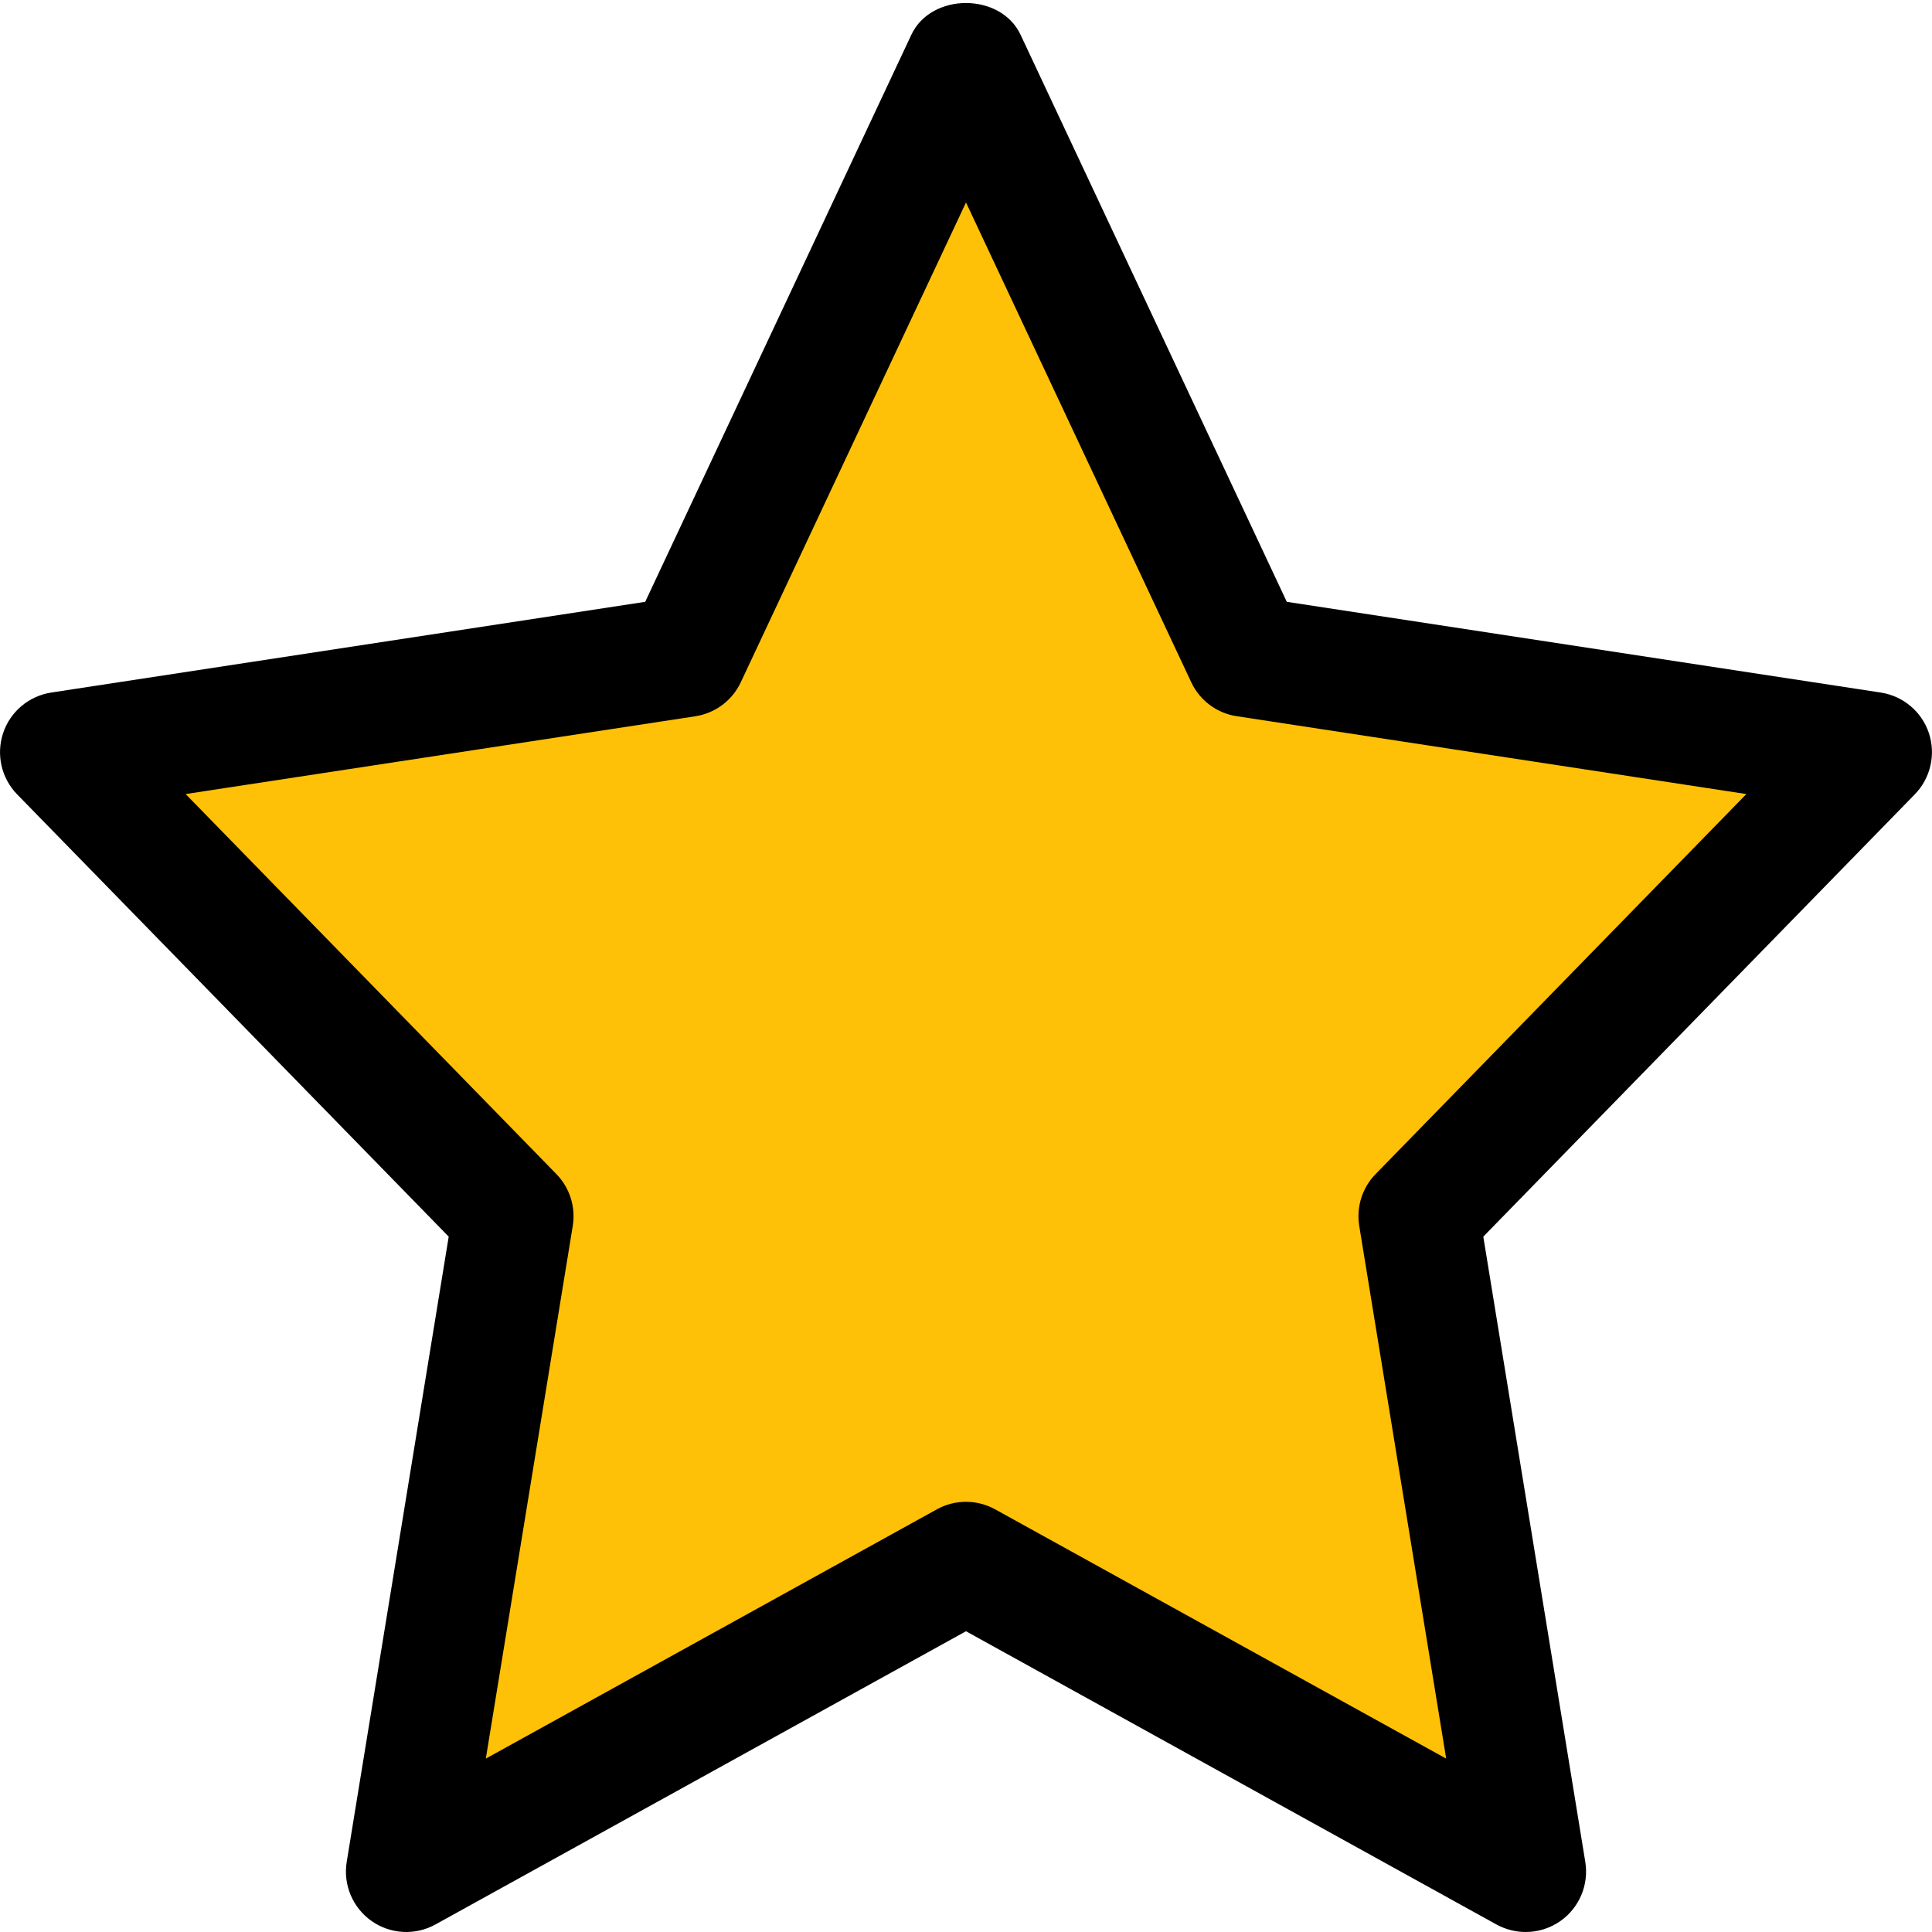
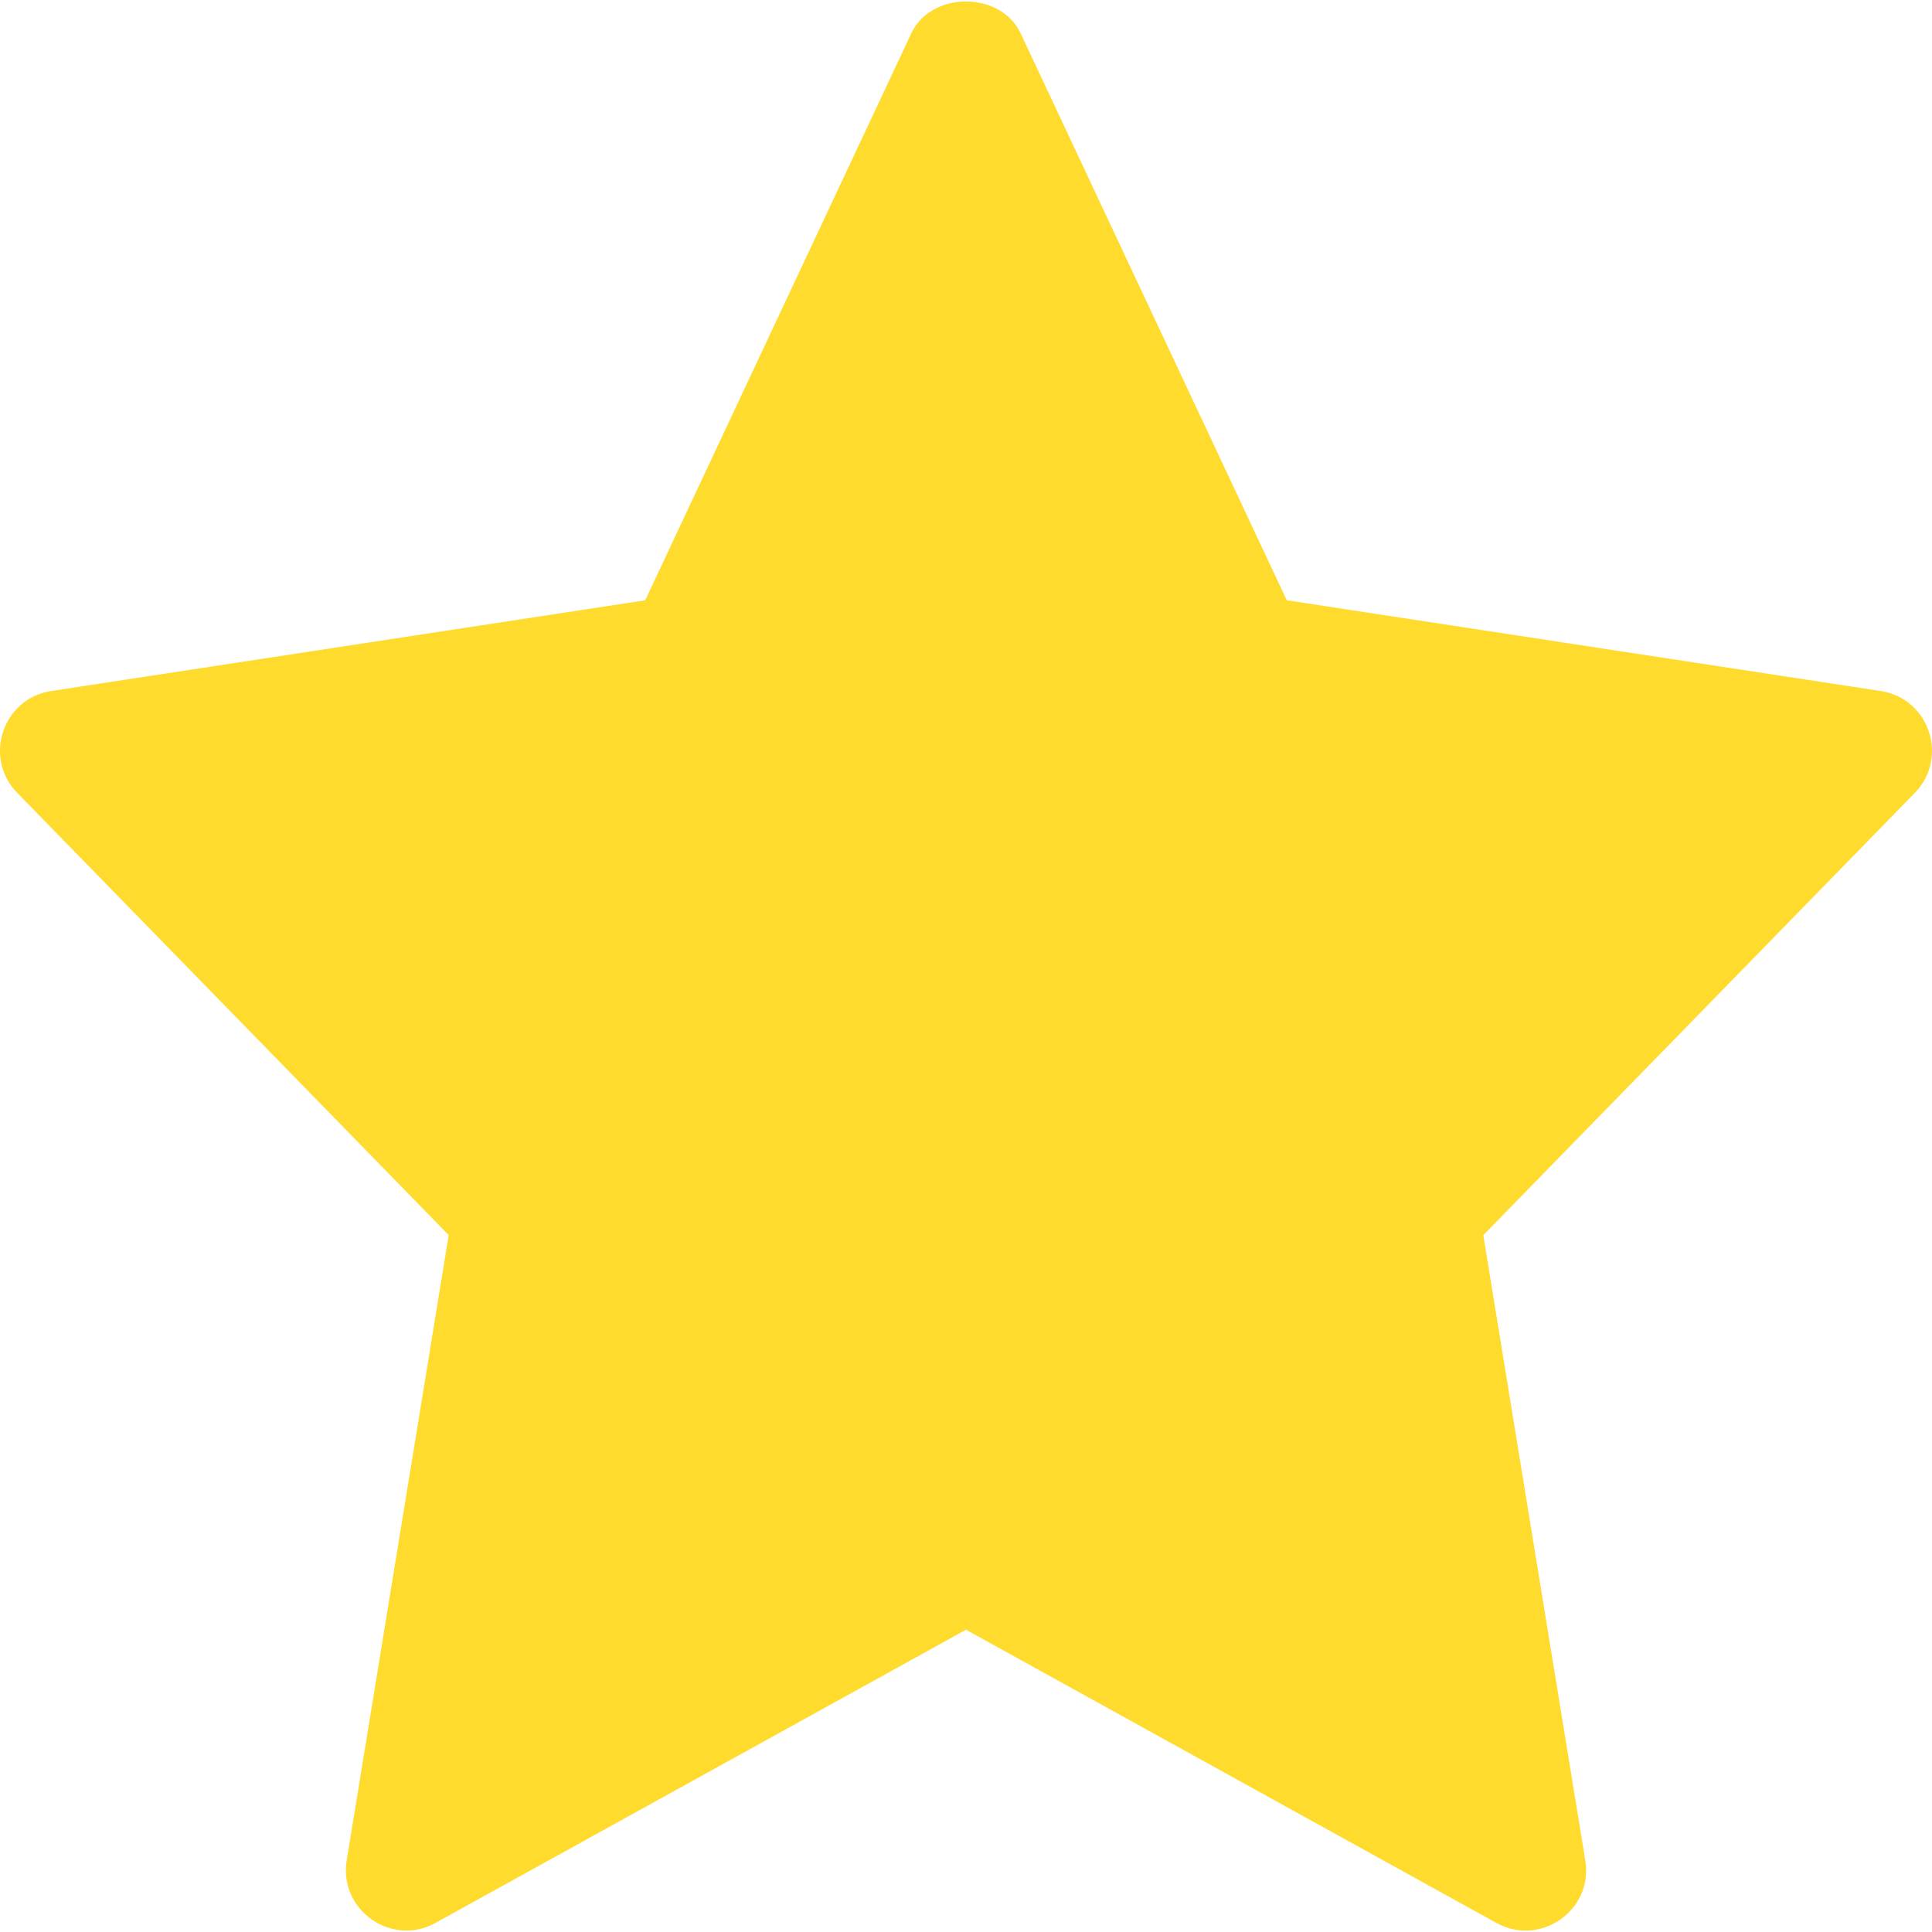
- <svg xmlns="http://www.w3.org/2000/svg" enable-background="new 0 0 24 24" height="100%" viewBox="0 0 24 24" width="100%">
-   <path d="m22.765 9.397c-.08-.24-.288-.414-.538-.453l-6.64-1.015-2.976-6.34c-.222-.474-.999-.474-1.222 0l-2.976 6.341-6.64 1.015c-.25.038-.458.213-.538.453s-.019.505.157.686l4.824 4.945-1.14 6.99c-.042.255.066.512.277.66s.489.164.715.039l5.932-3.279 5.931 3.278c.102.057.214.084.327.084.137 0 .273-.041.389-.123.211-.149.319-.406.277-.66l-1.14-6.99 4.824-4.945c.177-.181.237-.446.157-.686z" fill="#ffc107" />
-   <path d="m5.574 15.362-1.267 7.767c-.046.283.073.568.308.734.234.165.543.183.795.043l6.59-3.642 6.59 3.643c.114.062.239.093.363.093.152 0 .303-.046.432-.137.235-.166.354-.451.308-.734l-1.267-7.767 5.36-5.494c.196-.201.264-.496.175-.762-.089-.267-.32-.46-.598-.503l-7.378-1.127-3.307-7.044c-.247-.526-1.11-.526-1.357 0l-3.306 7.044-7.378 1.127c-.278.043-.509.236-.598.503s-.022.561.174.762zm3.063-6.464c.247-.038.459-.196.565-.422l2.798-5.961 2.798 5.96c.106.226.318.385.565.422l6.331.967-4.605 4.72c-.167.17-.242.41-.204.645l1.08 6.617-5.602-3.096c-.113-.062-.238-.094-.363-.094s-.25.031-.363.094l-5.602 3.096 1.08-6.617c.038-.235-.037-.474-.204-.645l-4.605-4.72z" />
+ <svg xmlns="http://www.w3.org/2000/svg" xmlnsXlink="http://www.w3.org/1999/xlink" xmlnsSvgjs="http://svgjs.com/svgjs" version="1.1" width="100%" height="100%" x="0" y="0" viewBox="0 0 24 24" style="enable-background:new 0 0 512 512" xml:space="preserve" class="">
+   <g>
+     <path d="m23.363 8.584-7.378-1.127-3.307-7.044c-.247-.526-1.11-.526-1.357 0l-3.306 7.044-7.378 1.127c-.606.093-.848.83-.423 1.265l5.36 5.494-1.267 7.767c-.101.617.558 1.08 1.103.777l6.59-3.642 6.59 3.643c.54.3 1.205-.154 1.103-.777l-1.267-7.767 5.36-5.494c.425-.436.182-1.173-.423-1.266z" fill="#ffdb2d" data-original="#ffc107" style="" class="" />
+   </g>
</svg>
